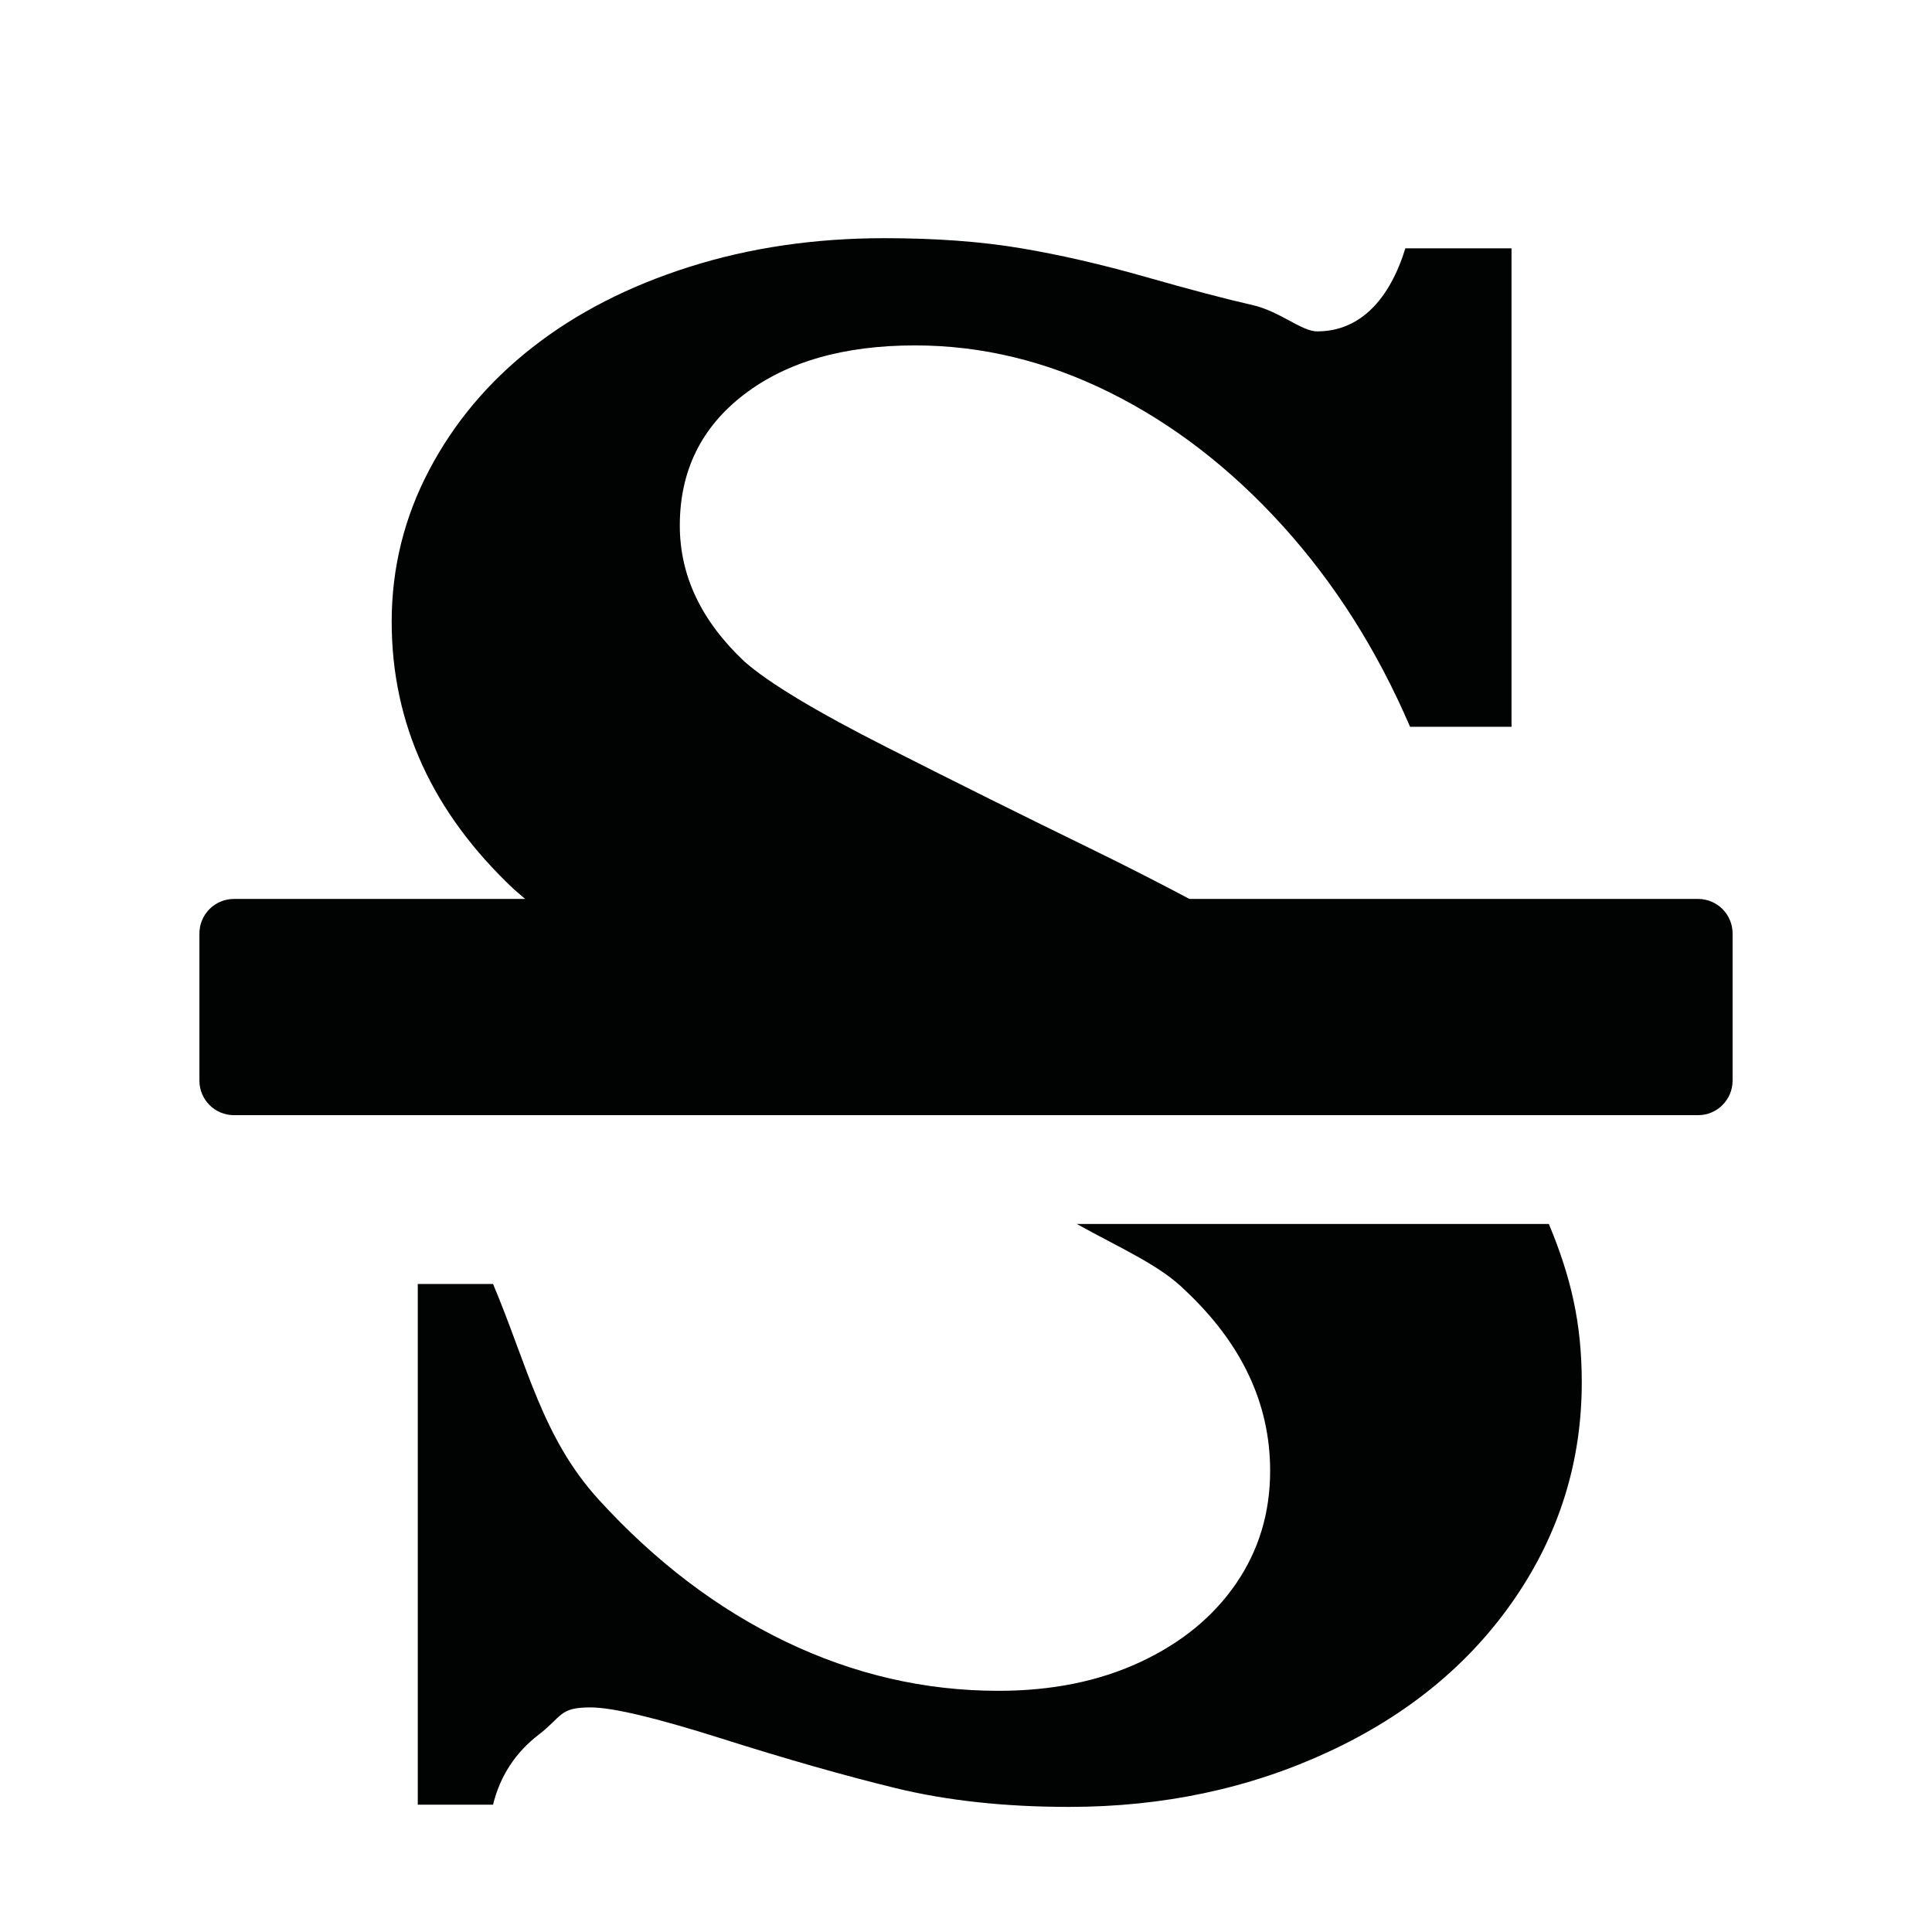
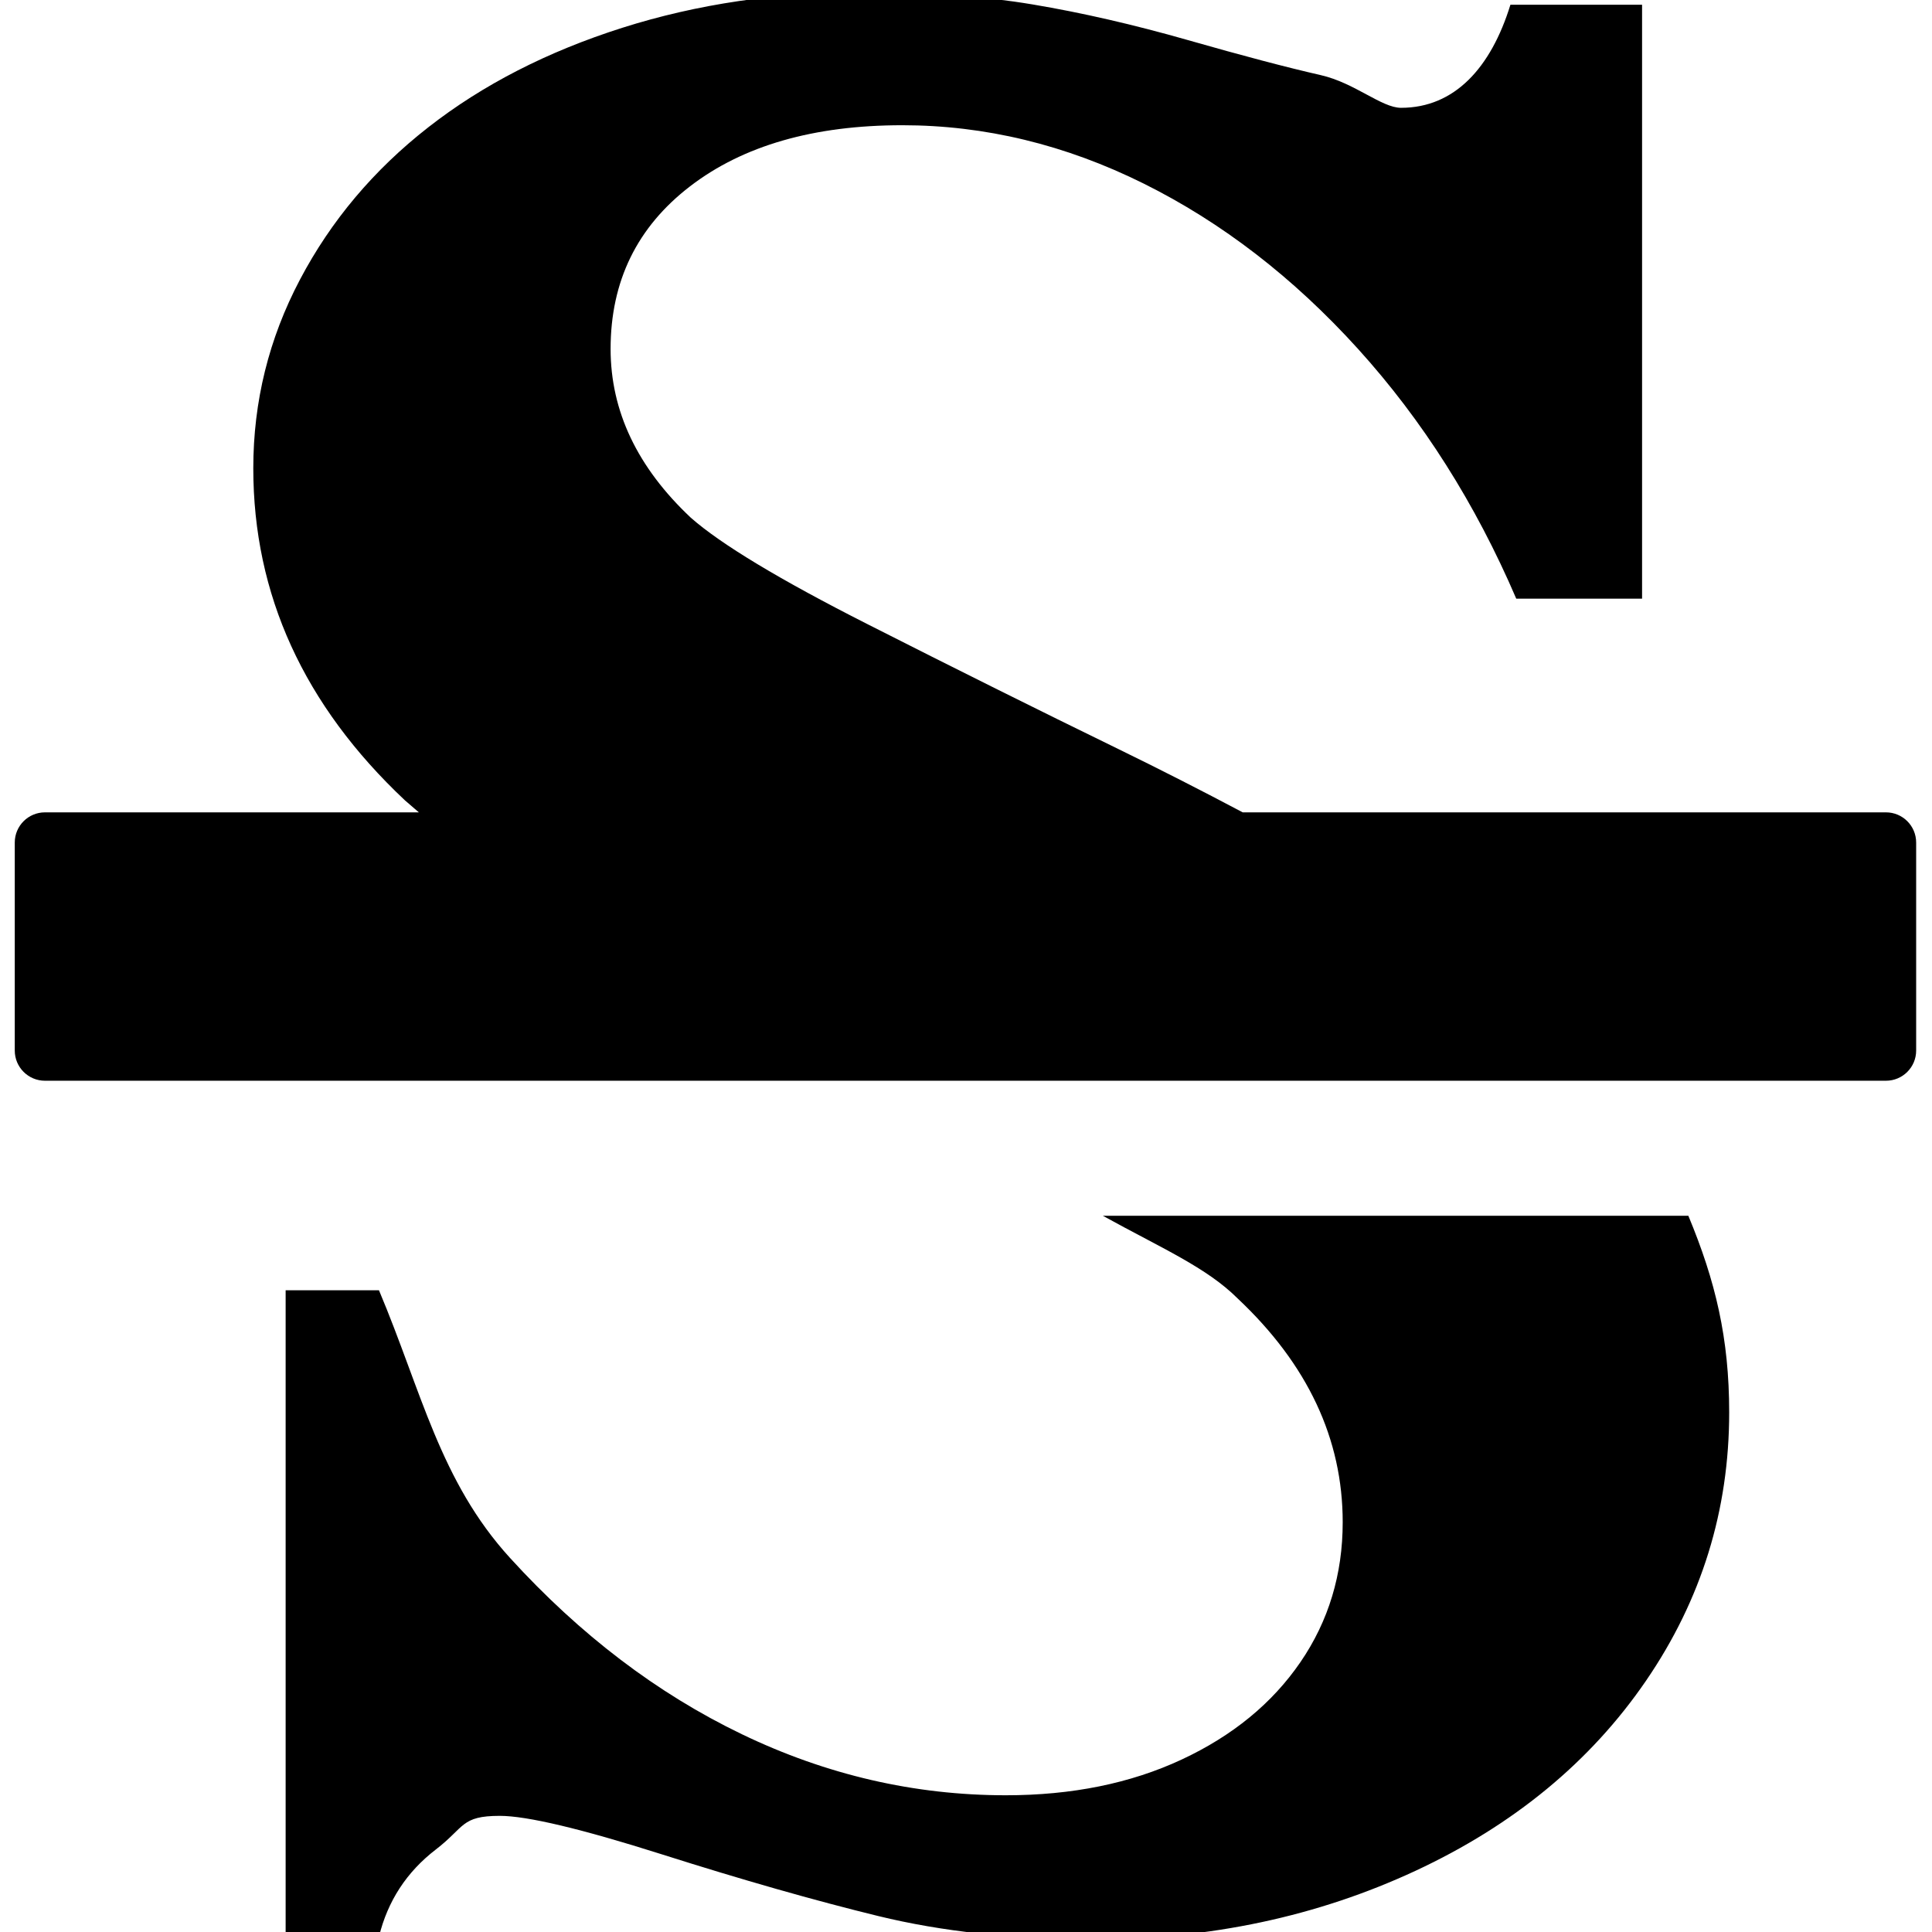
- <svg xmlns="http://www.w3.org/2000/svg" version="1.1" id="Layer_1" x="0px" y="0px" width="1024px" height="1024px" viewBox="0 0 1024 1024" enable-background="new 0 0 1024 1024" xml:space="preserve">
-   <g>
-     <g>
-       <path fill="#010202" d="M570.672,648.717c25.133,13.868,44.349,22.063,57.653,35.343c29.914,28.125,44.874,59.968,44.874,95.508    c0,22.269-6.027,42.188-18.073,59.768c-12.057,17.578-28.985,31.448-50.797,41.599c-21.813,10.166-46.852,15.233-75.108,15.233    c-39.061,0-76.662-8.687-112.813-26.072c-36.154-17.375-69.186-42.482-99.101-75.296c-29.921-32.814-37.704-70.899-55.983-114.258    h-39.892v275.979h39.892c3.74-15.232,11.843-27.626,24.307-37.206c12.465-9.569,10.689-14.357,27.311-14.357    c11.625,0,34.687,5.475,69.185,16.407c34.485,10.939,65.337,19.721,92.555,26.369c27.212,6.637,57.859,9.962,91.937,9.962    c49.861,0,95.772-9.771,137.745-29.299c41.963-19.526,74.794-46.585,98.479-81.155c23.684-34.571,35.527-72.749,35.527-114.553    c0-31.64-5.824-56.039-17.454-83.975L570.672,648.717L570.672,648.717z M900.003,476.454H630.435    c-17.686-9.364-35.426-18.394-53.221-27.069c-34.079-16.597-69.808-34.367-107.208-53.319    c-37.396-18.943-62.541-34.076-75.415-45.412c-22.859-21.478-34.279-45.503-34.279-72.073c0-28.901,11.313-52.047,33.968-69.432    c22.641-17.376,52.871-26.075,90.689-26.075c35.31,0,69.698,8.301,103.152,24.903c33.44,16.608,63.982,40.136,91.622,70.604    c27.627,30.472,50.176,66.02,67.624,106.643h53.772V131.618h-56.264c-8.318,26.954-23.899,44.02-46.746,44.02    c-8.316,0-19.742-10.628-34.281-13.95c-14.551-3.314-33.454-8.296-56.72-14.942c-23.276-6.637-45.405-11.719-66.382-15.234    c-20.987-3.515-44.98-5.272-71.987-5.272c-36.989,0-71.473,5.079-103.468,15.234c-32.001,10.162-59.63,24.314-82.894,42.481    c-23.278,18.165-41.558,39.843-54.849,65.039c-13.304,25.196-19.945,52.058-19.945,80.569c0,53.907,21.599,101.178,64.82,141.798    c1.942,1.712,3.923,3.409,5.922,5.097H123.997c-10.109,0-18.305,8.196-18.305,18.306v77.995c0,10.11,8.196,18.307,18.305,18.307    h776.006c10.11,0,18.306-8.196,18.306-18.307v-77.995C918.309,484.65,910.114,476.454,900.003,476.454z" />
-     </g>
-   </g>
+ <svg xmlns="http://www.w3.org/2000/svg" preserveAspectRatio="xMidYMid" width="1024" height="1024" viewBox="0 0 1024 1024">
+   <defs>
+     <style>
+       .cls-1 {
+         fill: #000;
+         fill-rule: evenodd;
+       }
+     </style>
+   </defs>
+   <path d="M999.602,572.813 L23.826,572.813 C14.990,572.813 7.826,565.650 7.826,556.813 L7.826,446.566 C7.826,437.730 14.990,430.566 23.826,430.566 L222.008,430.566 C219.520,428.463 217.056,426.350 214.637,424.218 C161.037,373.796 134.249,315.121 134.249,248.206 C134.249,212.816 142.487,179.473 158.985,148.198 C175.469,116.922 198.139,90.014 227.007,67.465 C255.857,44.916 290.123,27.349 329.810,14.736 C369.487,2.130 412.255,-4.175 458.127,-4.175 C491.619,-4.175 521.375,-1.993 547.403,2.370 C573.418,6.734 600.862,13.042 629.726,21.281 C658.580,29.531 682.023,35.713 700.069,39.828 C718.101,43.951 732.269,57.144 742.582,57.144 C770.917,57.144 790.242,35.961 800.555,2.504 L870.333,2.504 L870.333,317.302 L803.645,317.302 C782.005,266.876 754.042,222.751 719.780,184.927 C685.500,147.107 647.625,117.903 606.150,97.287 C564.661,76.680 522.016,66.374 478.225,66.374 C431.325,66.374 393.836,77.172 365.756,98.741 C337.661,120.321 323.630,149.052 323.630,184.927 C323.630,217.908 337.793,247.730 366.142,274.390 C382.108,288.460 413.293,307.245 459.670,330.758 C506.051,354.284 550.361,376.340 592.624,396.944 C614.707,407.719 636.721,418.934 658.668,430.566 L999.602,430.566 C1008.439,430.566 1015.602,437.730 1015.602,446.566 L1015.602,556.813 C1015.602,565.650 1008.439,572.813 999.602,572.813 ZM270.294,825.703 C307.395,866.433 348.361,897.594 393.195,919.167 C438.029,940.747 484.660,951.529 533.103,951.529 C568.143,951.529 599.196,945.236 626.248,932.619 C653.301,920.017 674.295,902.800 689.246,880.980 C704.188,859.160 711.661,834.433 711.661,806.793 C711.661,762.675 693.110,723.150 656.009,688.240 C639.510,671.759 615.680,661.588 584.509,644.371 L894.856,644.371 C909.279,679.045 916.502,709.332 916.502,748.605 C916.502,800.496 901.815,847.885 872.442,890.797 C843.068,933.710 802.353,967.293 750.310,991.535 C698.257,1015.773 641.322,1027.902 579.485,1027.902 C537.222,1027.902 499.215,1023.775 465.468,1015.537 C431.712,1007.287 393.450,996.386 350.682,982.804 C307.900,969.238 279.301,962.441 264.883,962.441 C244.265,962.441 246.469,968.383 231.013,980.260 C215.552,992.149 205.503,1007.535 200.866,1026.445 L151.394,1026.445 L151.394,683.876 L200.866,683.876 C223.535,737.697 233.188,784.972 270.294,825.703 Z" class="cls-1" />
</svg>
